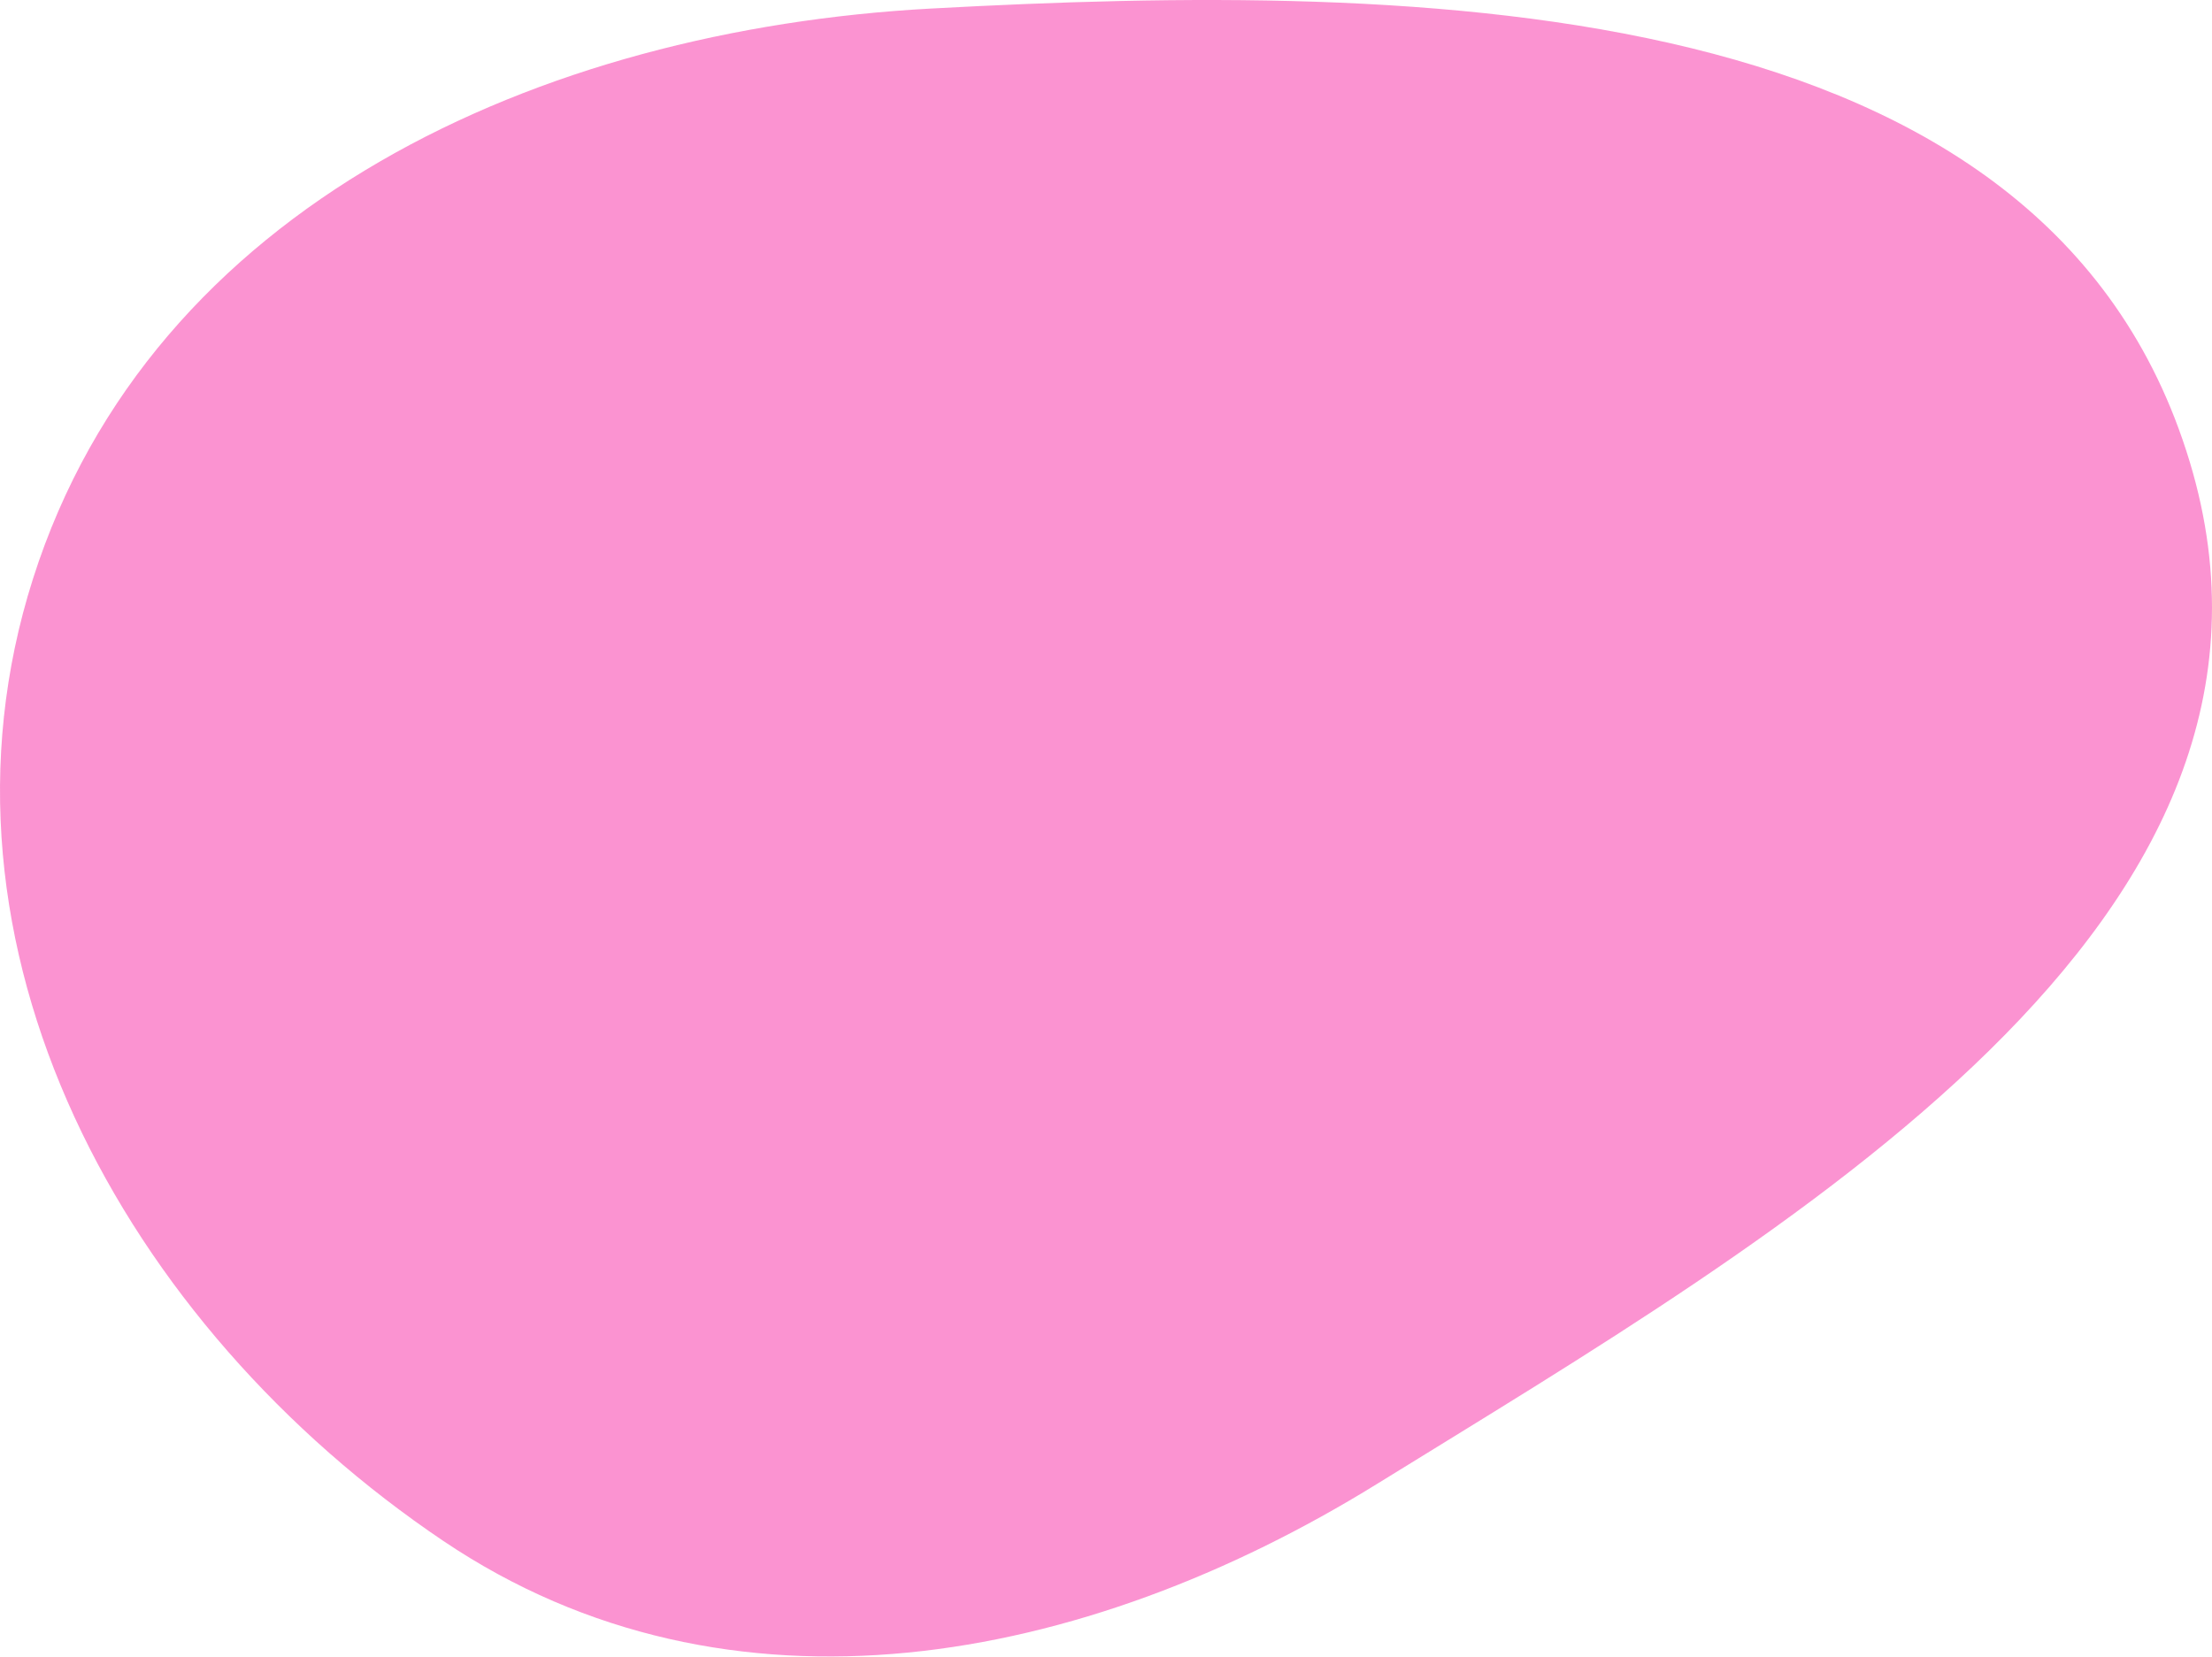
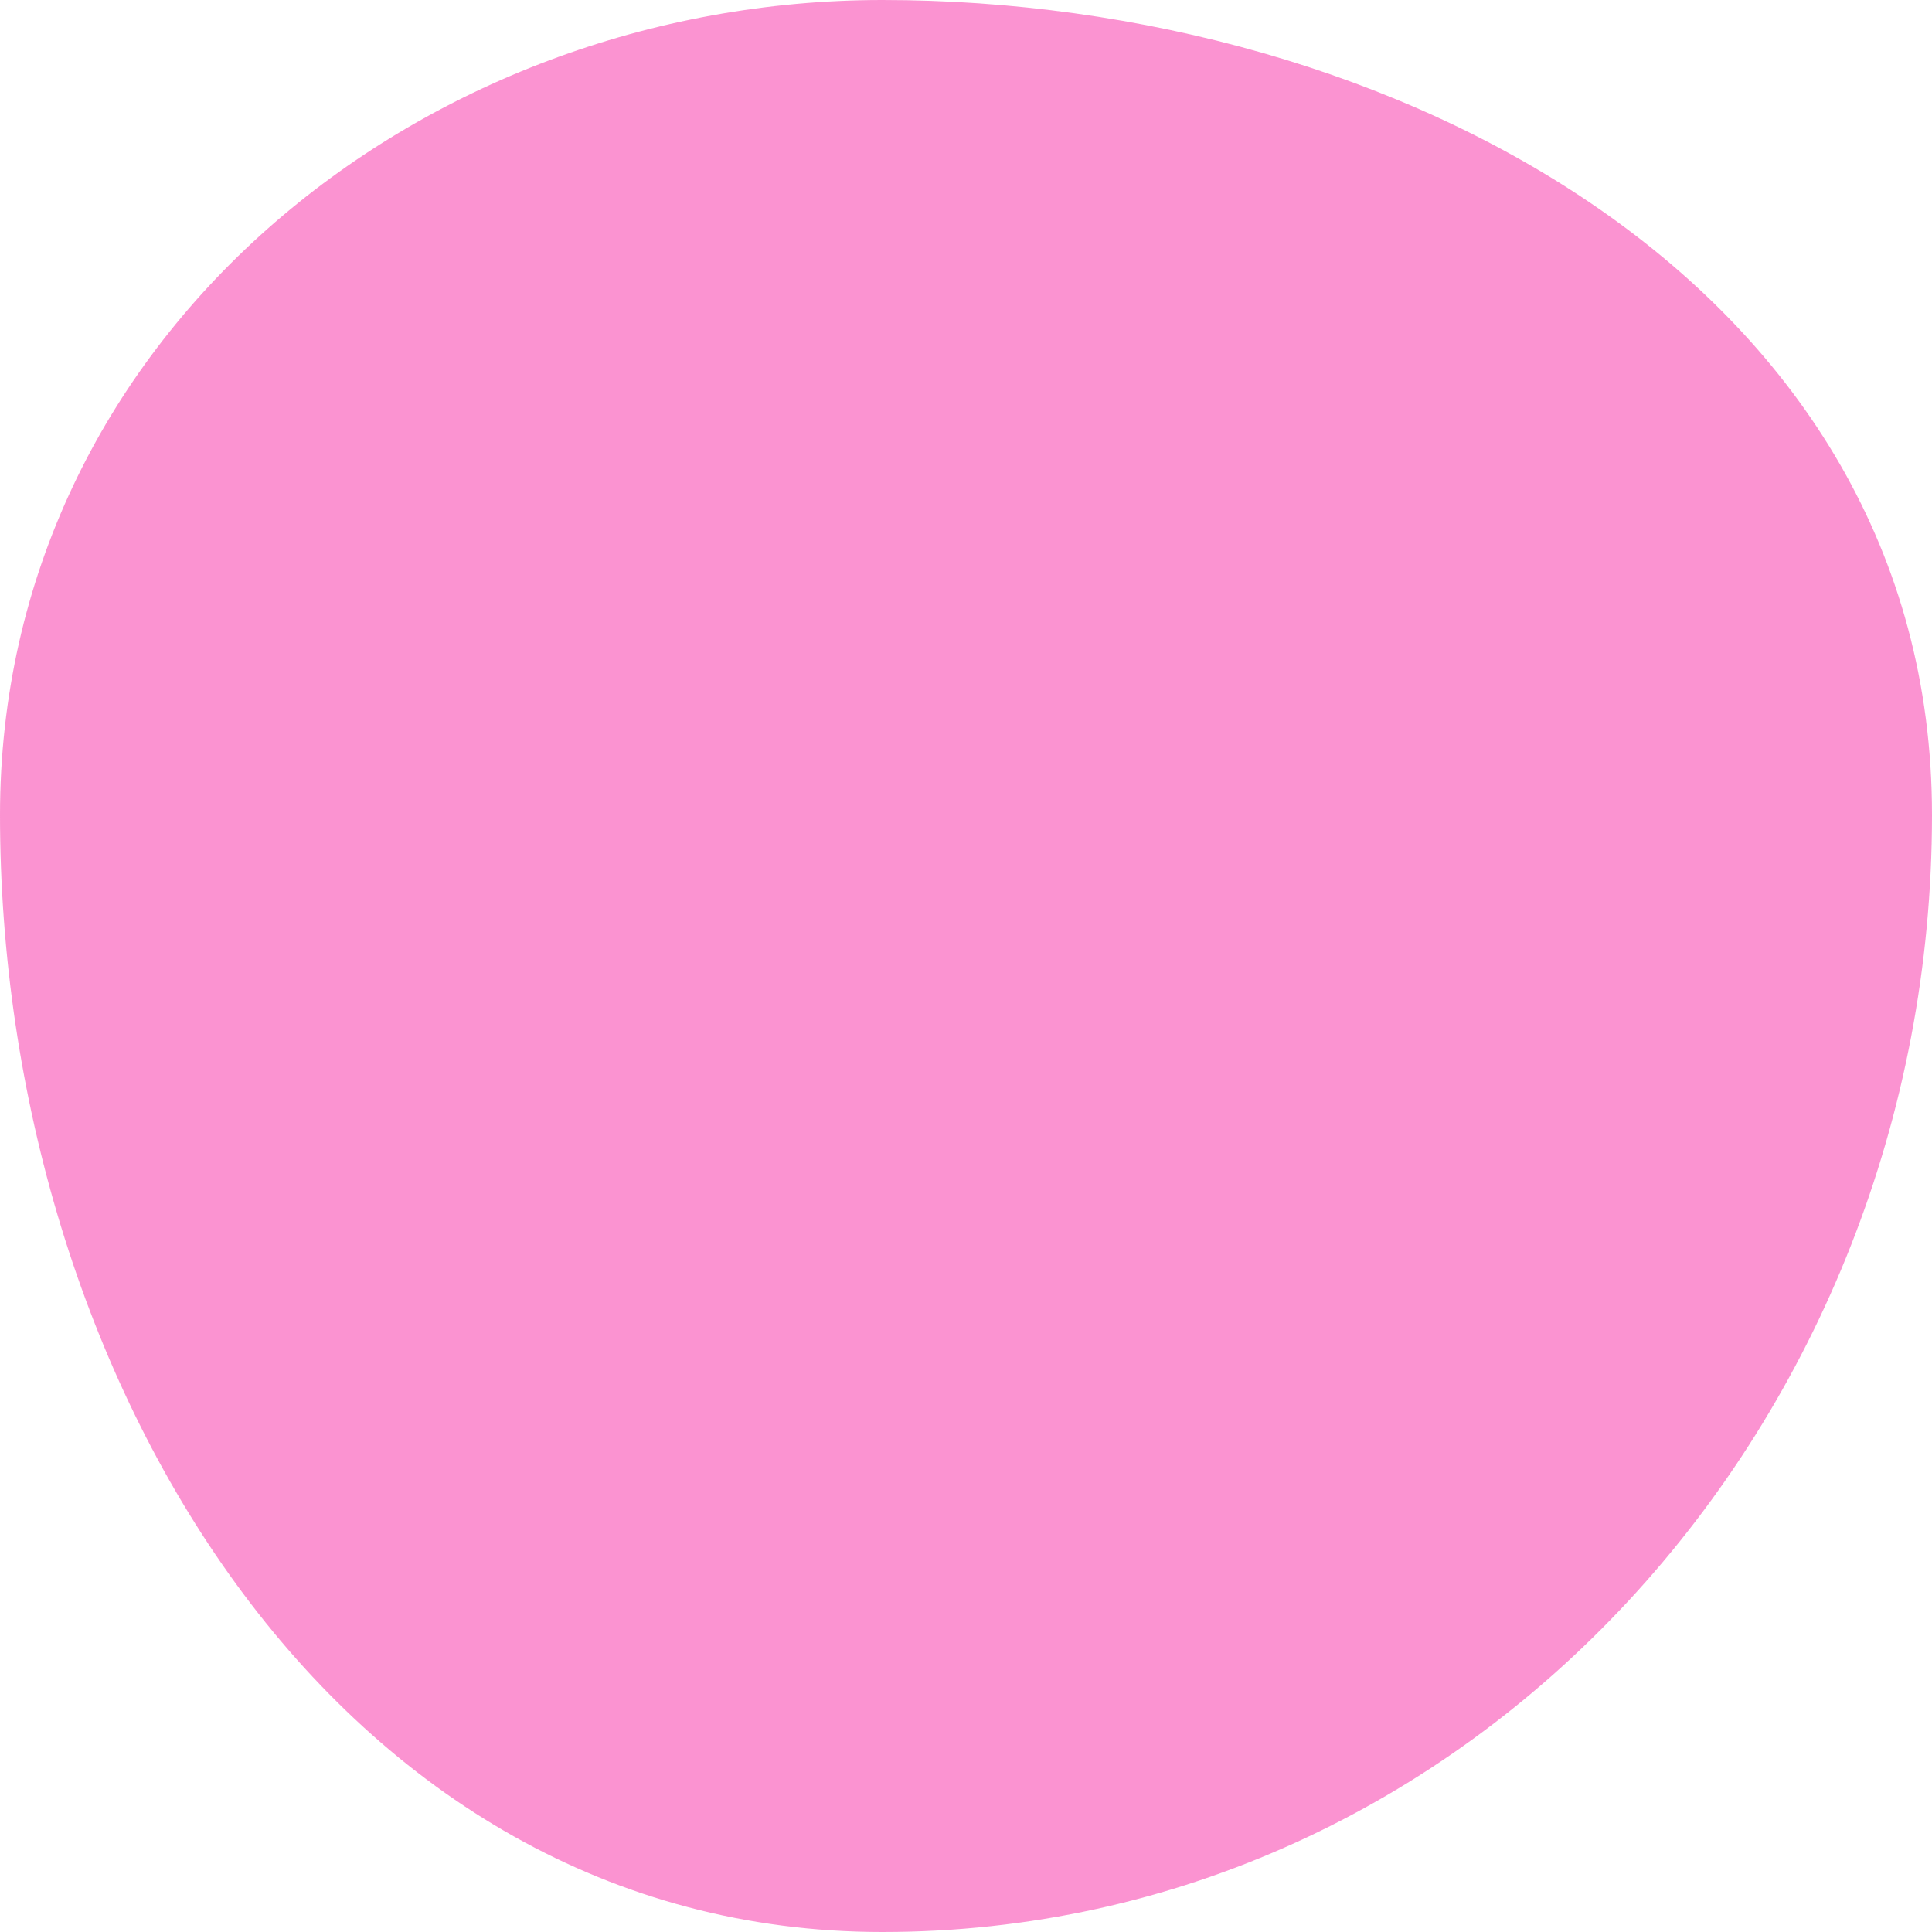
- <svg xmlns="http://www.w3.org/2000/svg" width="725" height="543" fill="none" viewBox="0 0 725 543">
-   <path fill="#FA6FC2" fill-rule="evenodd" d="M305.081 2.805c161.383-8.773 365.875-6.093 412.615 148.552 45.639 151.005-132.205 252.15-266.431 335.117-96.07 59.382-212.266 81.764-305.938 18.67C40.507 434.539-27.499 310.19 10.792 189.785 49.722 67.371 176.762 9.781 305.081 2.805z" clip-rule="evenodd" opacity=".75" />
+ <svg xmlns="http://www.w3.org/2000/svg" width="900" height="900" viewBox="0 0 900 900" fill="none">
+   <path opacity="0.75" fill-rule="evenodd" clip-rule="evenodd" d="M411.059 0C650.271 0 900 133.509 900 379.623C900 662.275 685.784 900 411.059 900C156.533 900 0 641.494 0 379.623C0 157.685 195.345 0 411.059 0Z" fill="#FA6FC2" />
</svg>
